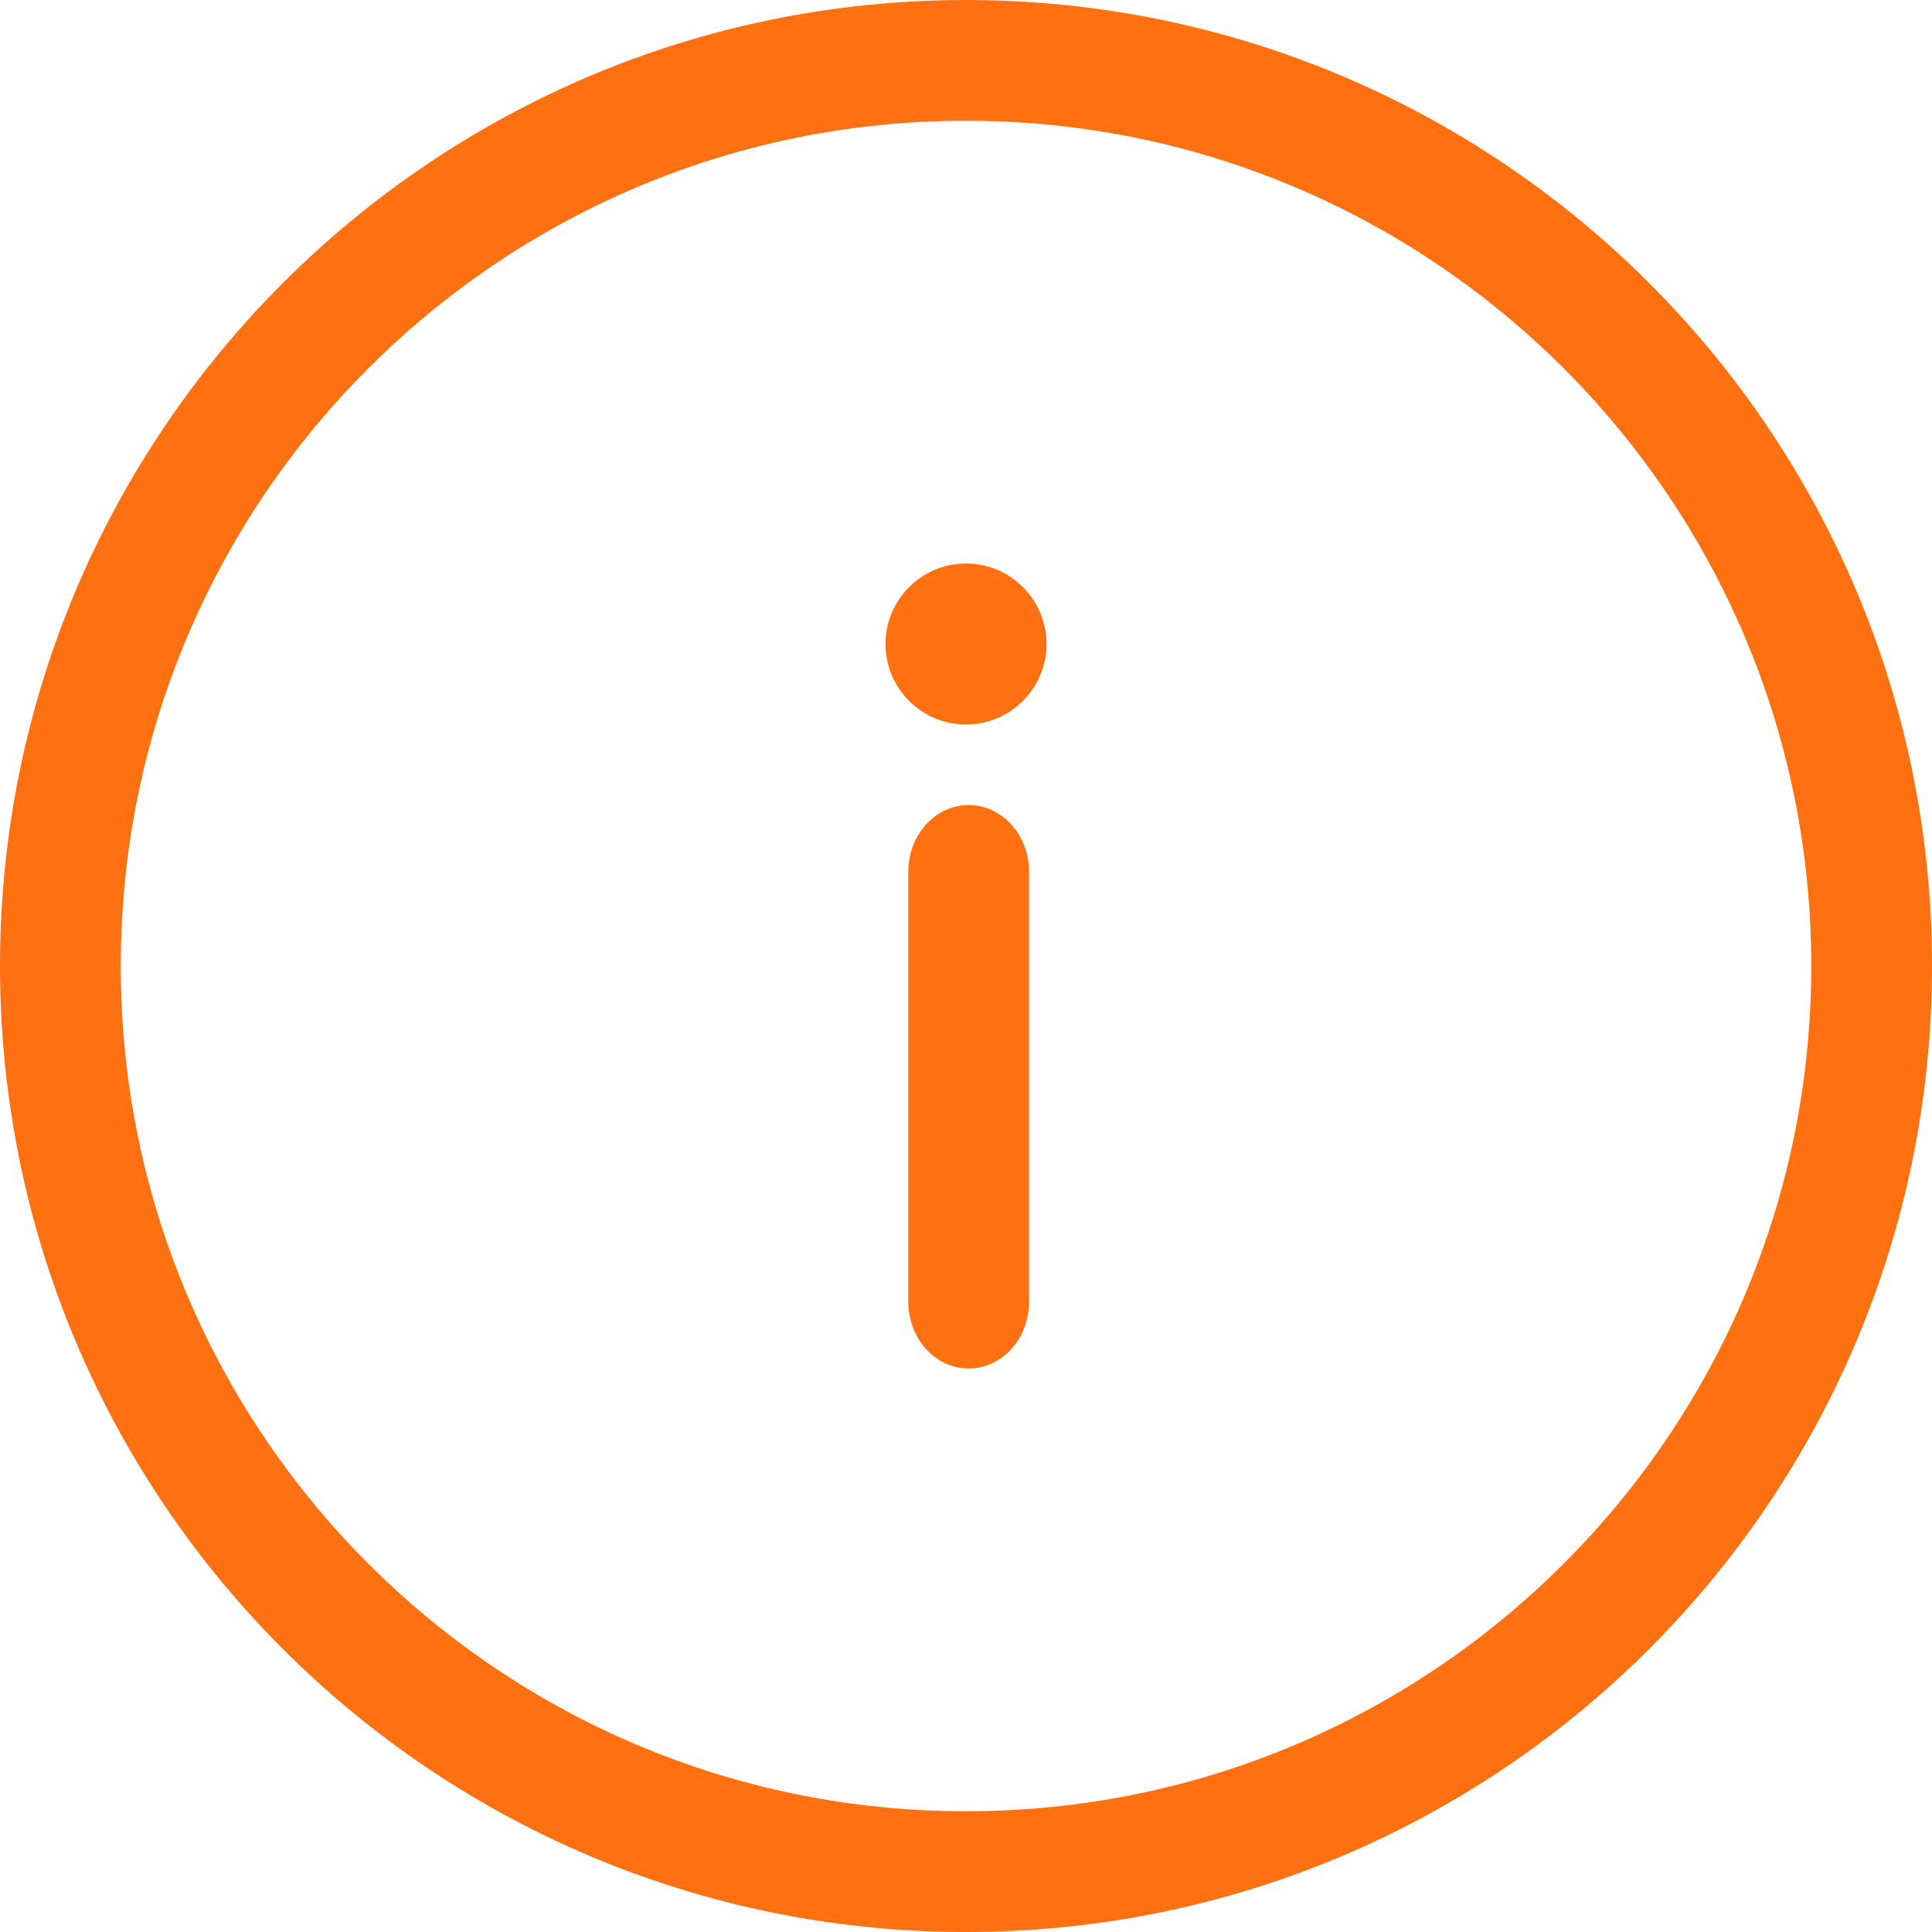
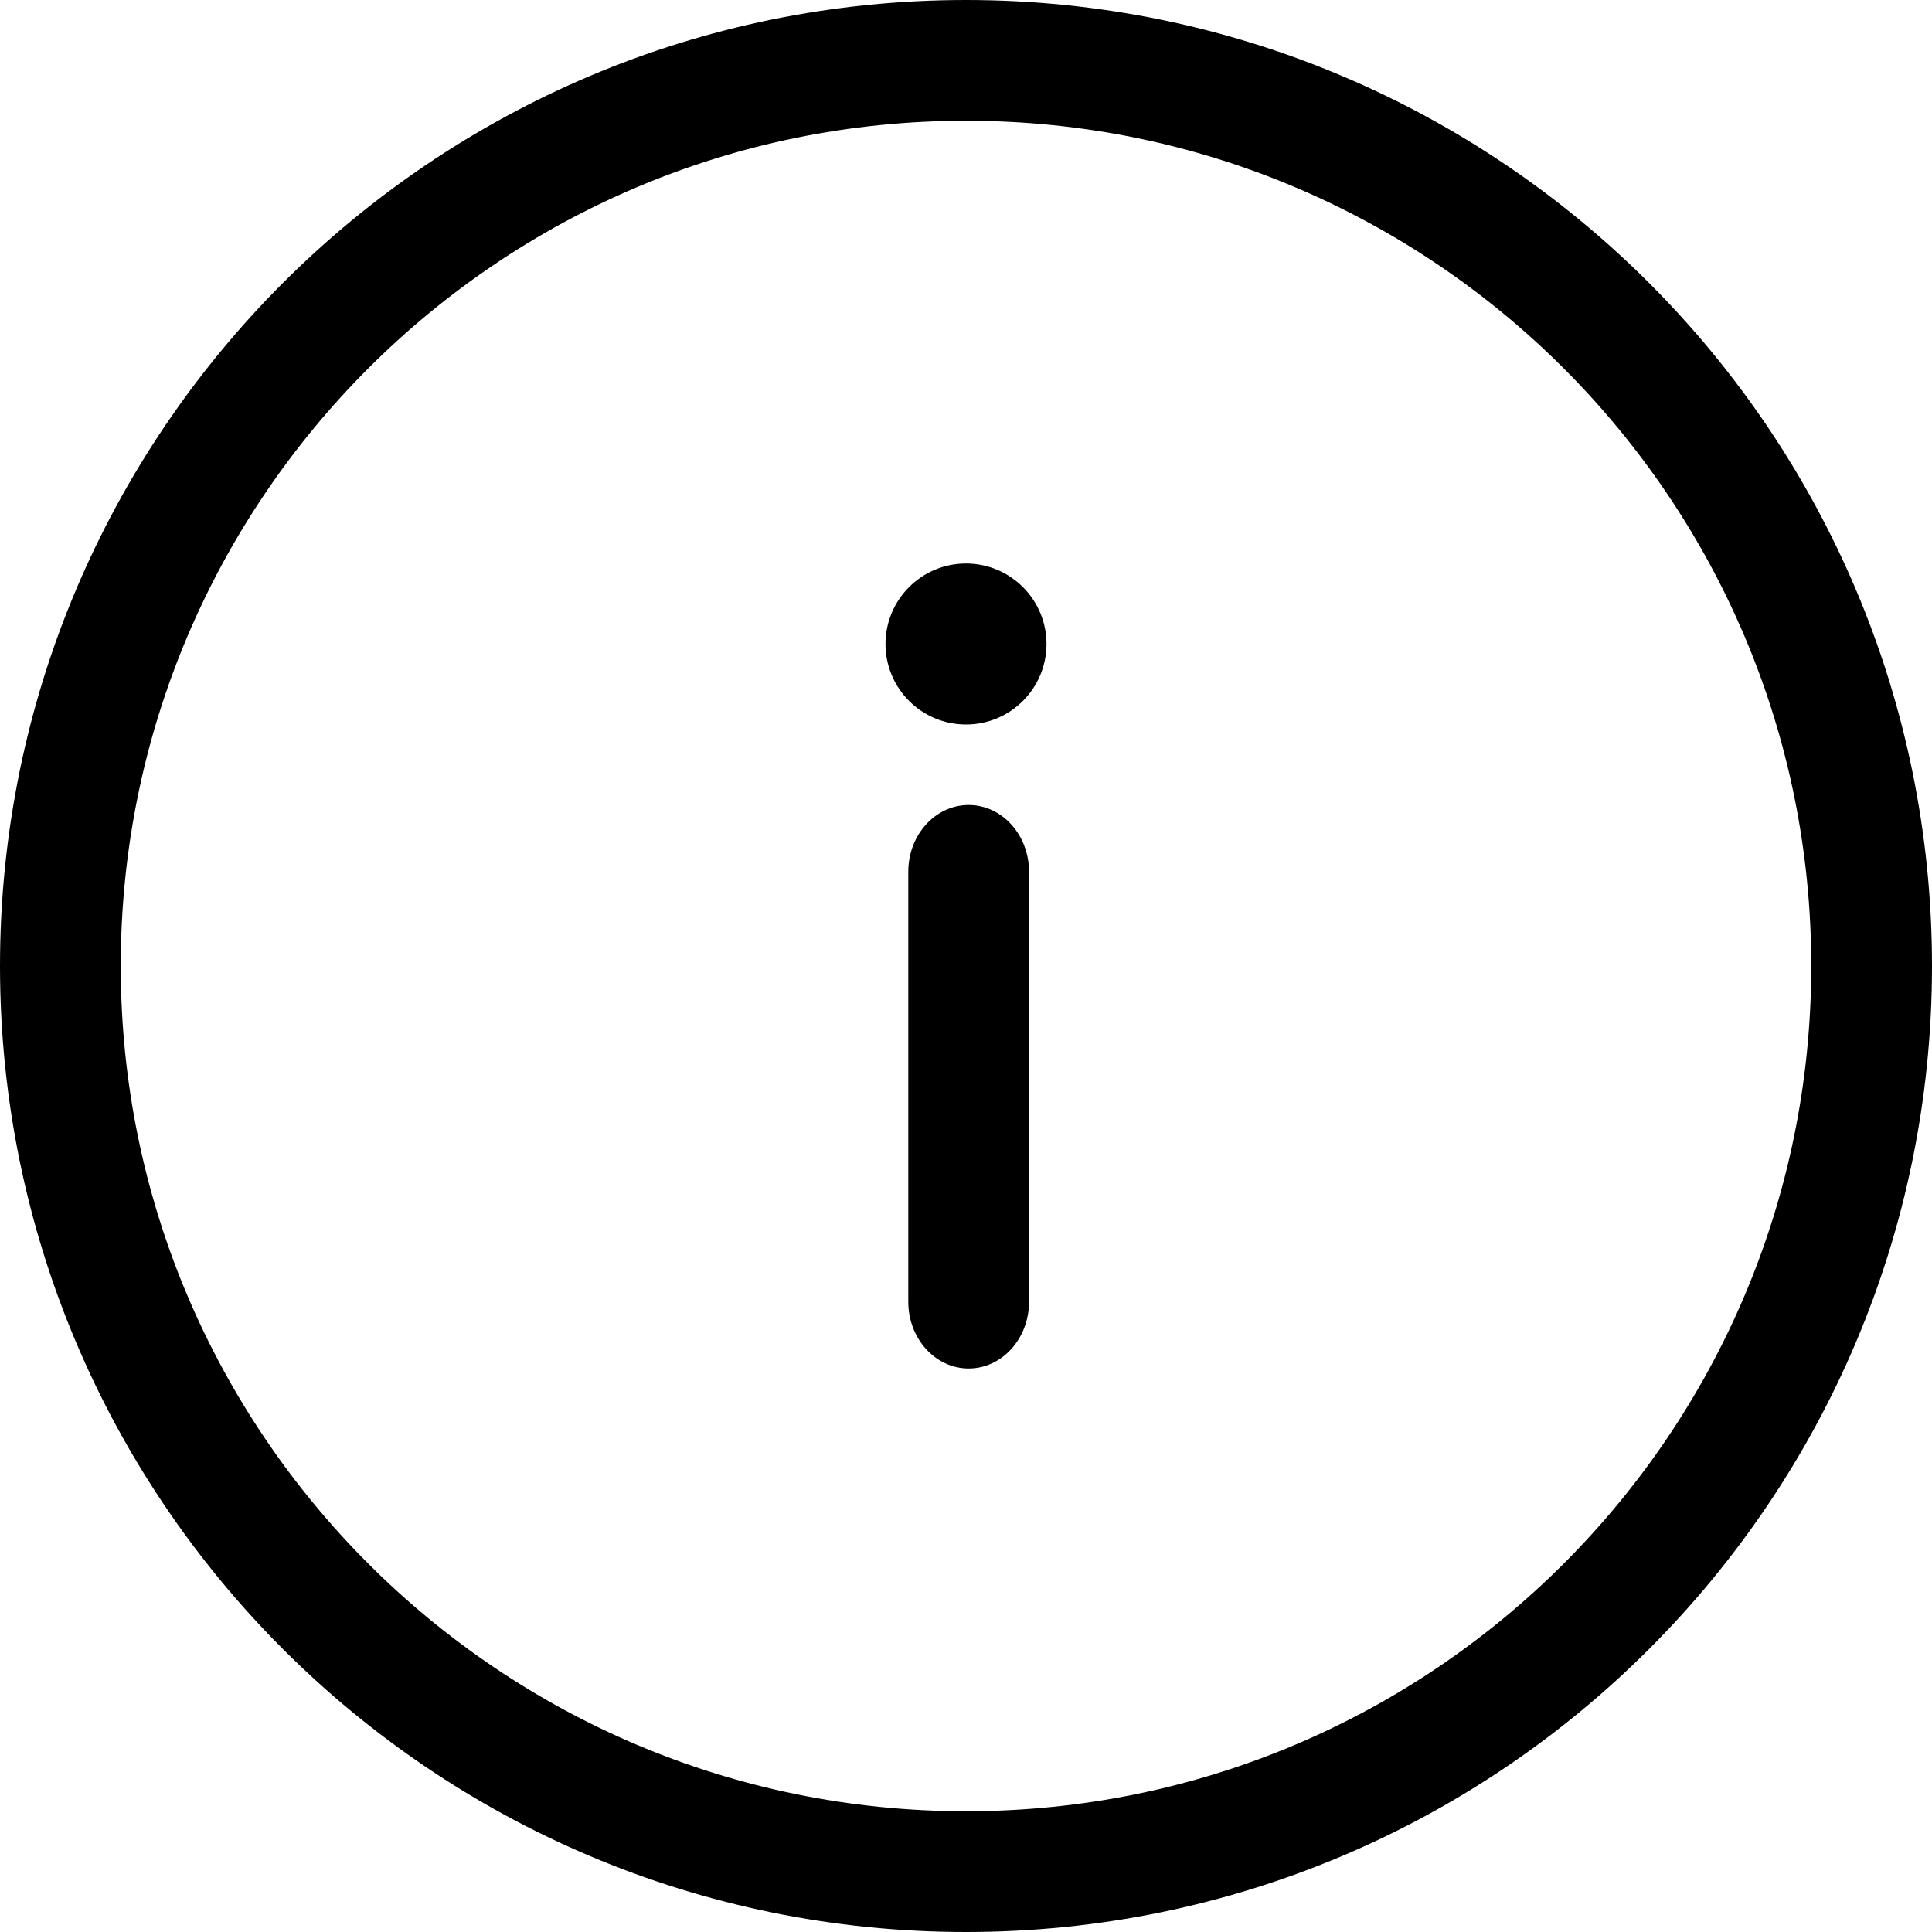
<svg xmlns="http://www.w3.org/2000/svg" width="24" height="24" viewBox="0 0 24 24" fill="none">
-   <path d="M12.033 10C11.619 10 11.283 10.371 11.283 10.829V16.171C11.283 16.629 11.619 17 12.033 17C12.447 17 12.783 16.629 12.783 16.171V10.829C12.783 10.371 12.447 10 12.033 10Z" fill="#FF7010" />
-   <path d="M12 9C12.552 9 13 8.552 13 8C13 7.448 12.552 7 12 7C11.448 7 11 7.448 11 8C11 8.552 11.448 9 12 9Z" fill="#FF7010" />
-   <circle cx="12" cy="12" r="11.25" stroke="#FF7010" stroke-width="1.5" />
+   <path d="M12.033 10C11.619 10 11.283 10.371 11.283 10.829V16.171C11.283 16.629 11.619 17 12.033 17C12.447 17 12.783 16.629 12.783 16.171V10.829C12.783 10.371 12.447 10 12.033 10Z" fill="currentColor" />
+   <path d="M12 9C12.552 9 13 8.552 13 8C13 7.448 12.552 7 12 7C11.448 7 11 7.448 11 8C11 8.552 11.448 9 12 9Z" fill="currentColor" />
+   <circle cx="12" cy="12" r="11.25" stroke="currentColor" stroke-width="1.5" />
</svg>
